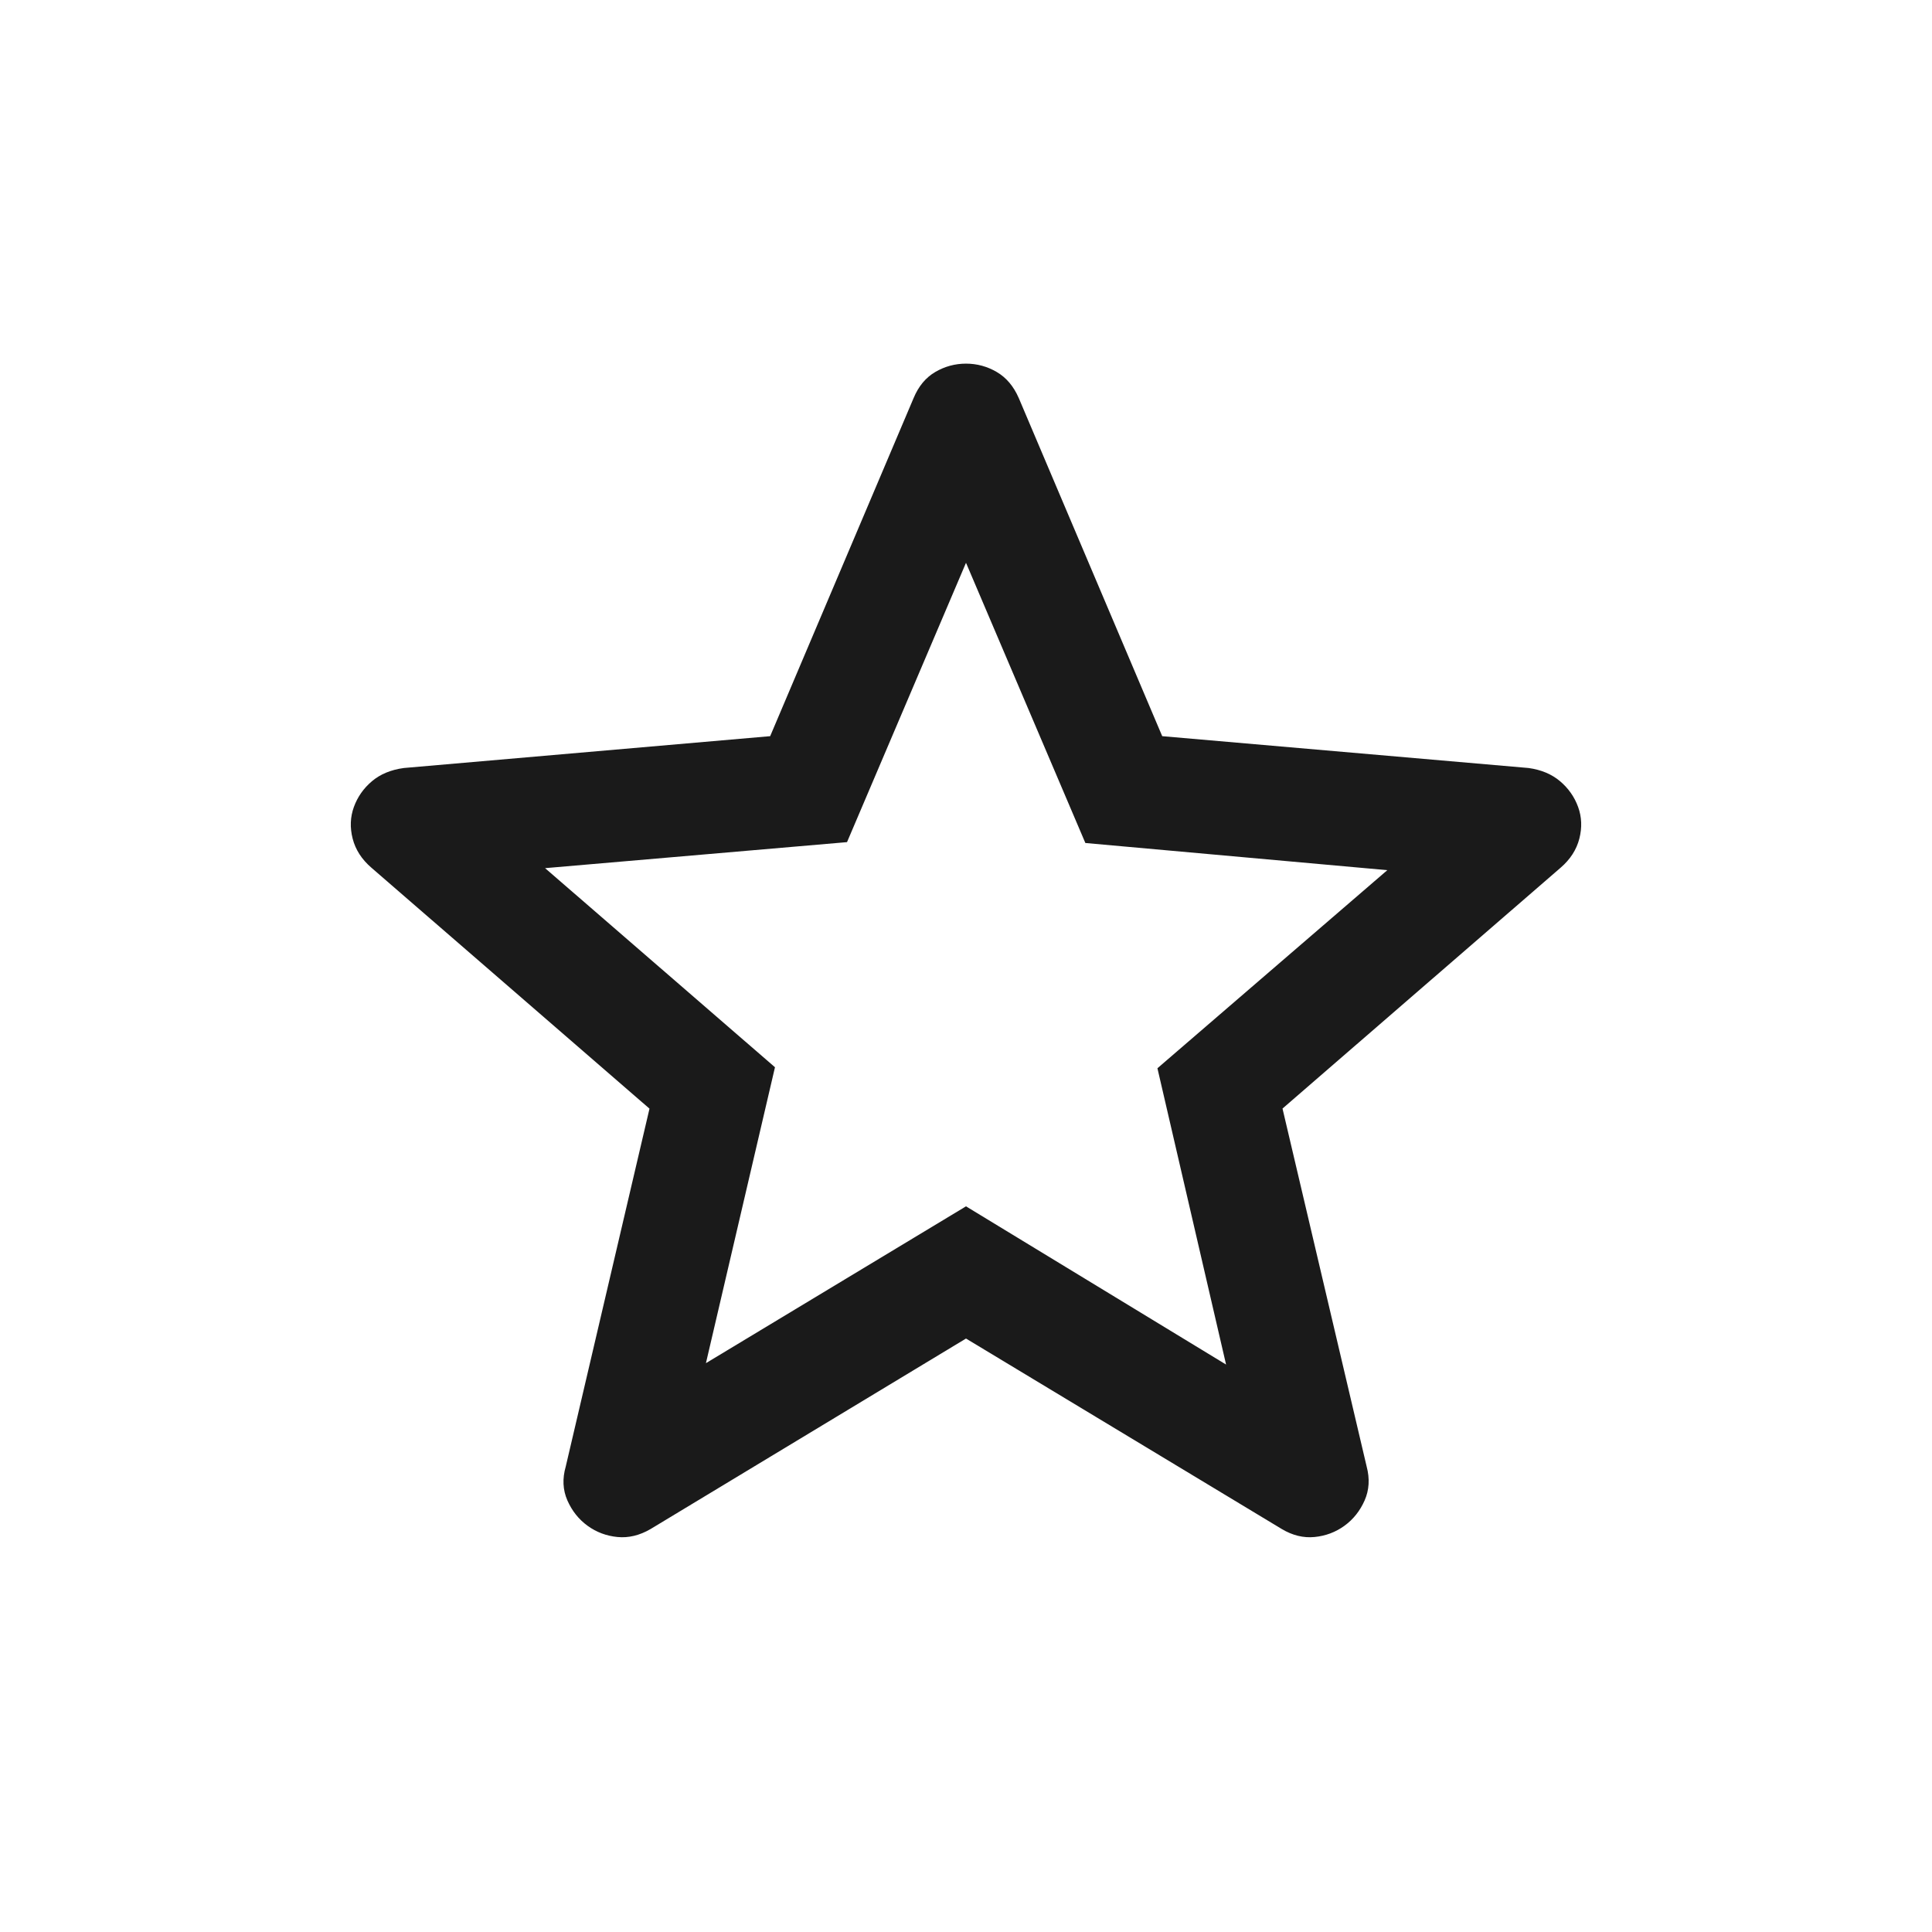
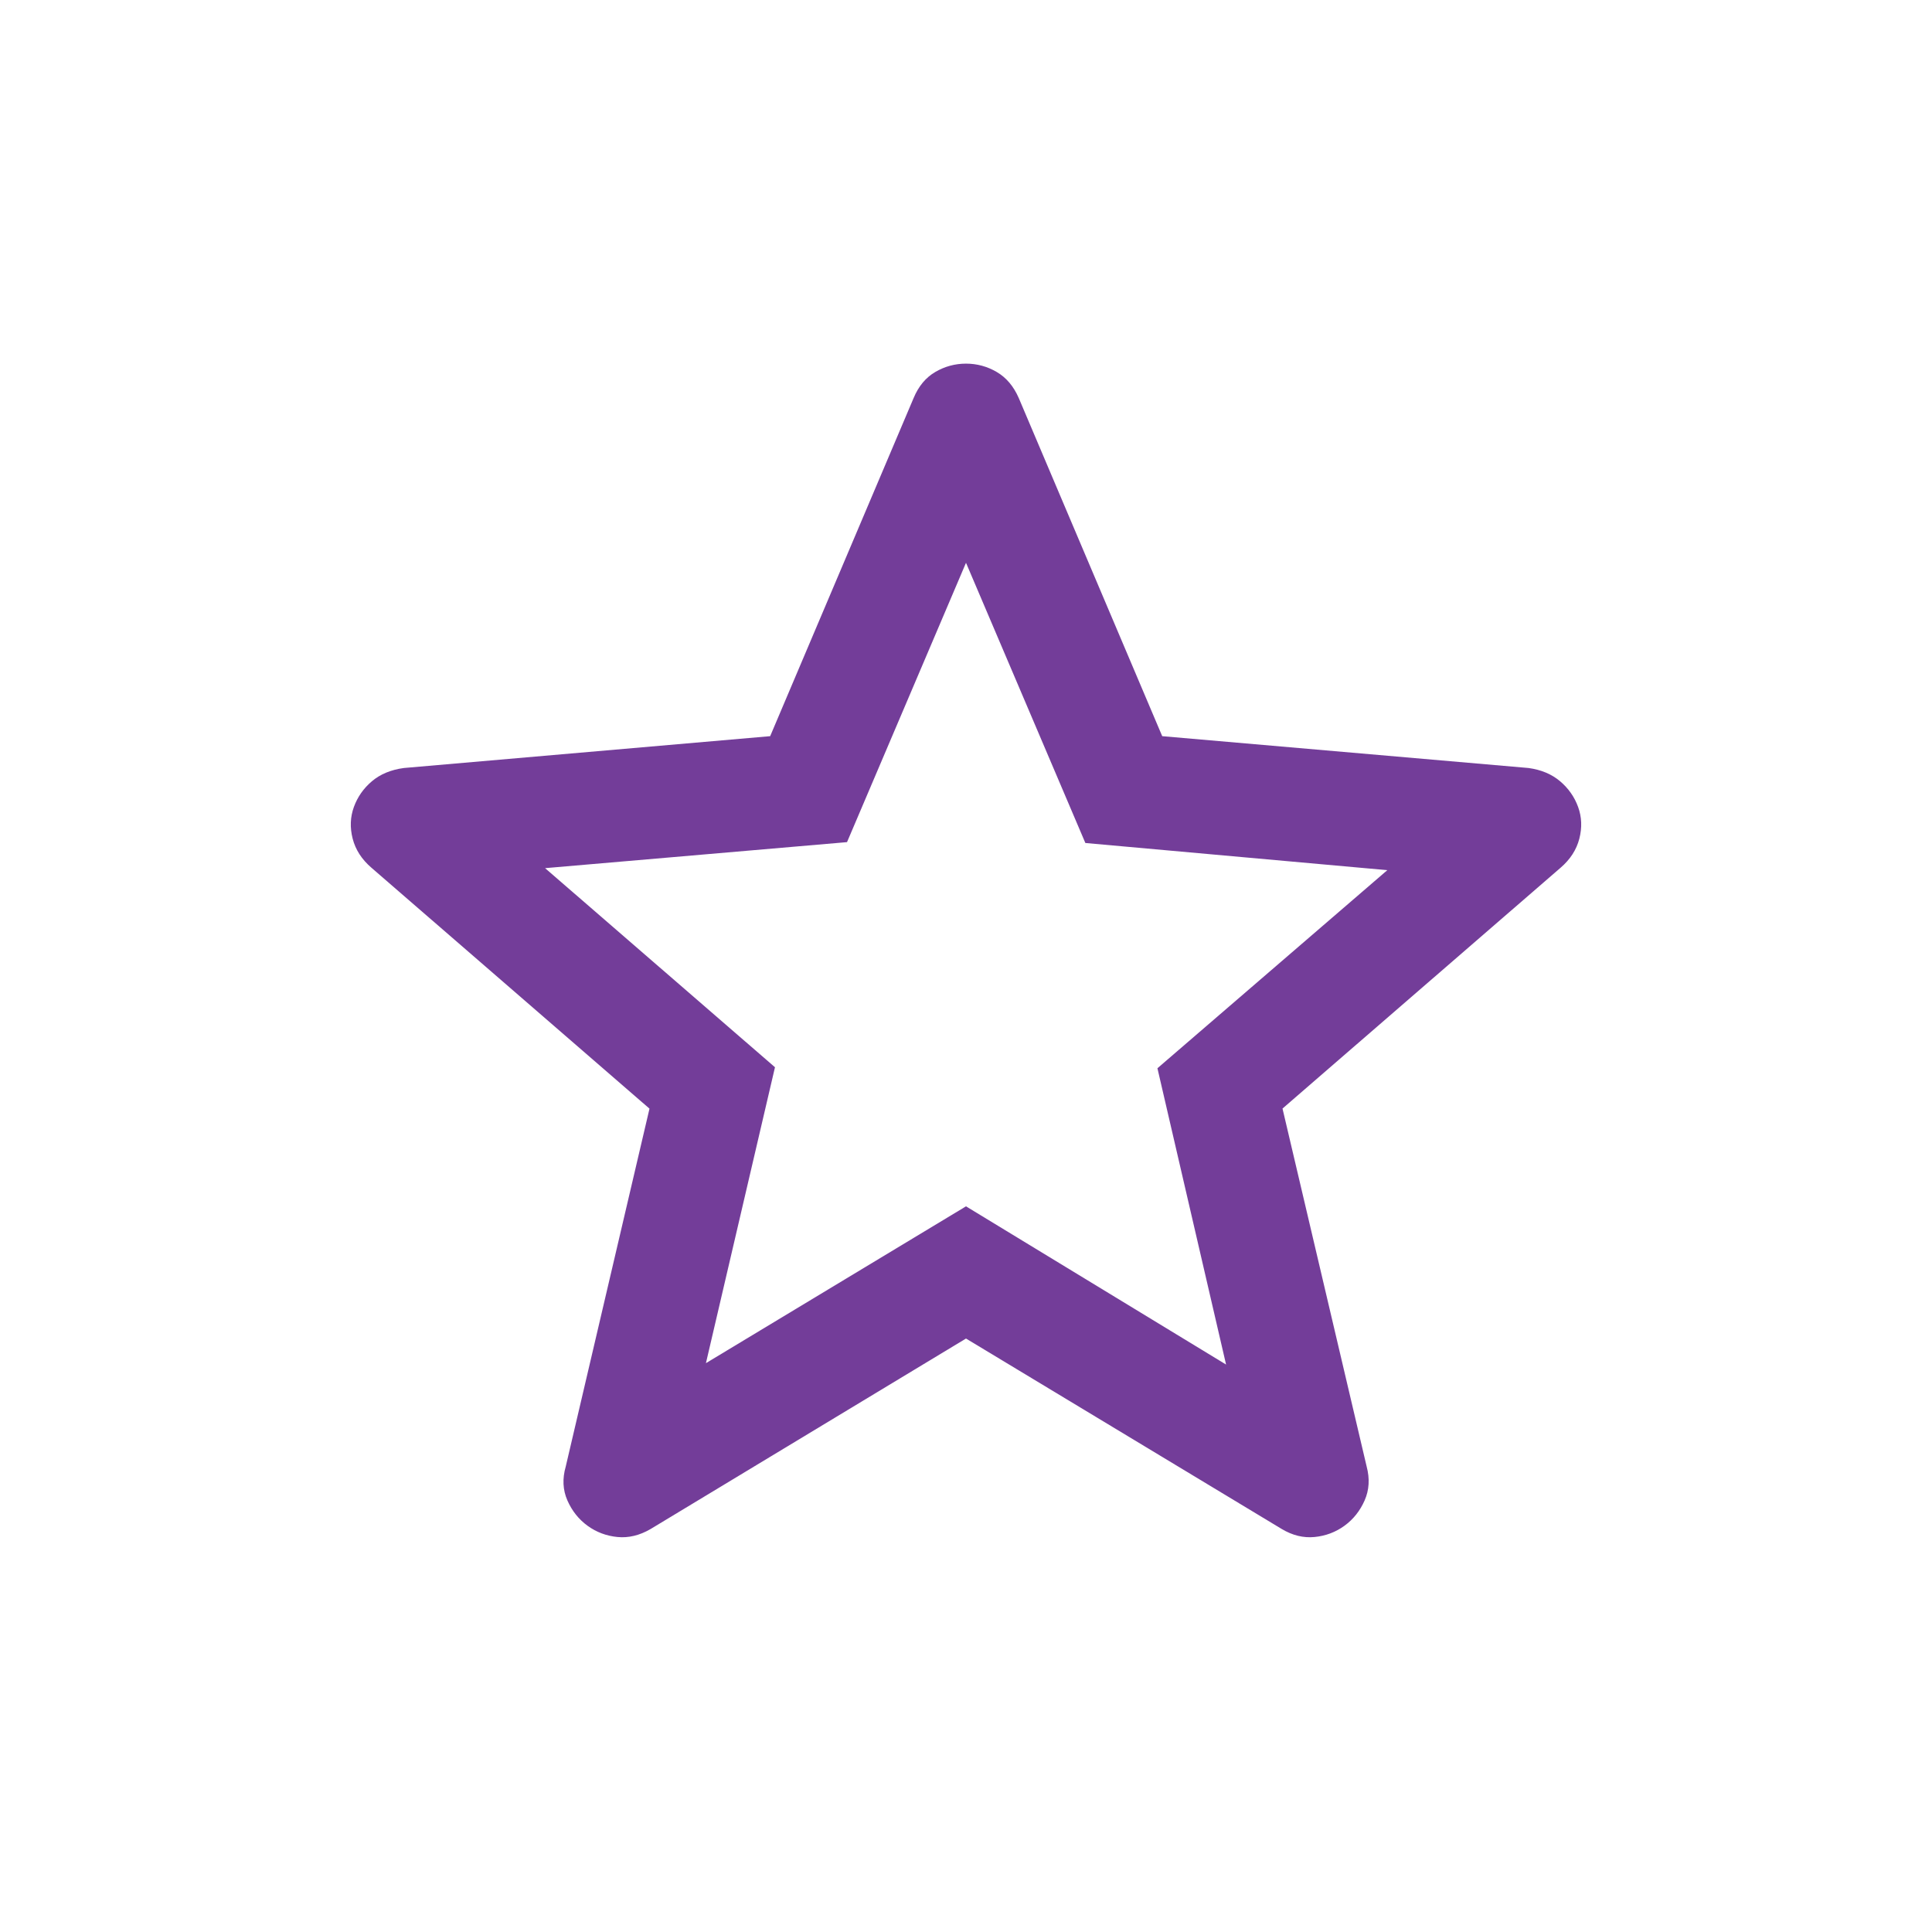
- <svg xmlns="http://www.w3.org/2000/svg" height="24px" viewBox="0 -960 960 960" width="24px" fill="#1a1a1a">
+ <svg xmlns="http://www.w3.org/2000/svg" height="24px" viewBox="0 -960 960 960" width="24px" fill="#733D99">
  <path d="M350.77-282.65 480-360.58l129.23 78.62-34.11-147.23 114.23-98.43-150.04-13.5L480-680.35l-59.12 138.8-150.03 12.93 114.23 98.93-34.31 147.04ZM480-294.89l-156.73 94.66q-8.19 4.77-16.46 3.96-8.27-.81-14.85-5.58-6.57-4.77-10.02-12.58-3.44-7.81-.82-16.88l41.61-177.81-138.2-119.74q-7.18-6.18-9.3-14.43-2.11-8.26.62-15.75 2.73-7.5 8.96-12.77t15.85-6.57l182.03-15.82 71.27-167.99q3.66-8.81 10.75-12.96 7.1-4.16 15.29-4.16t15.29 4.16q7.09 4.15 10.93 12.94L577.5-594.2l182.04 15.82q9.42 1.3 15.65 6.57 6.23 5.27 8.96 12.77 2.73 7.49.62 15.75-2.12 8.25-9.29 14.43L637.27-409.17l41.81 177.86q2.42 9.12-1.02 16.9-3.45 7.79-10.02 12.56-6.58 4.77-14.85 5.58-8.27.81-16.27-3.96L480-294.89Zm0-175.92Z" />
</svg>
